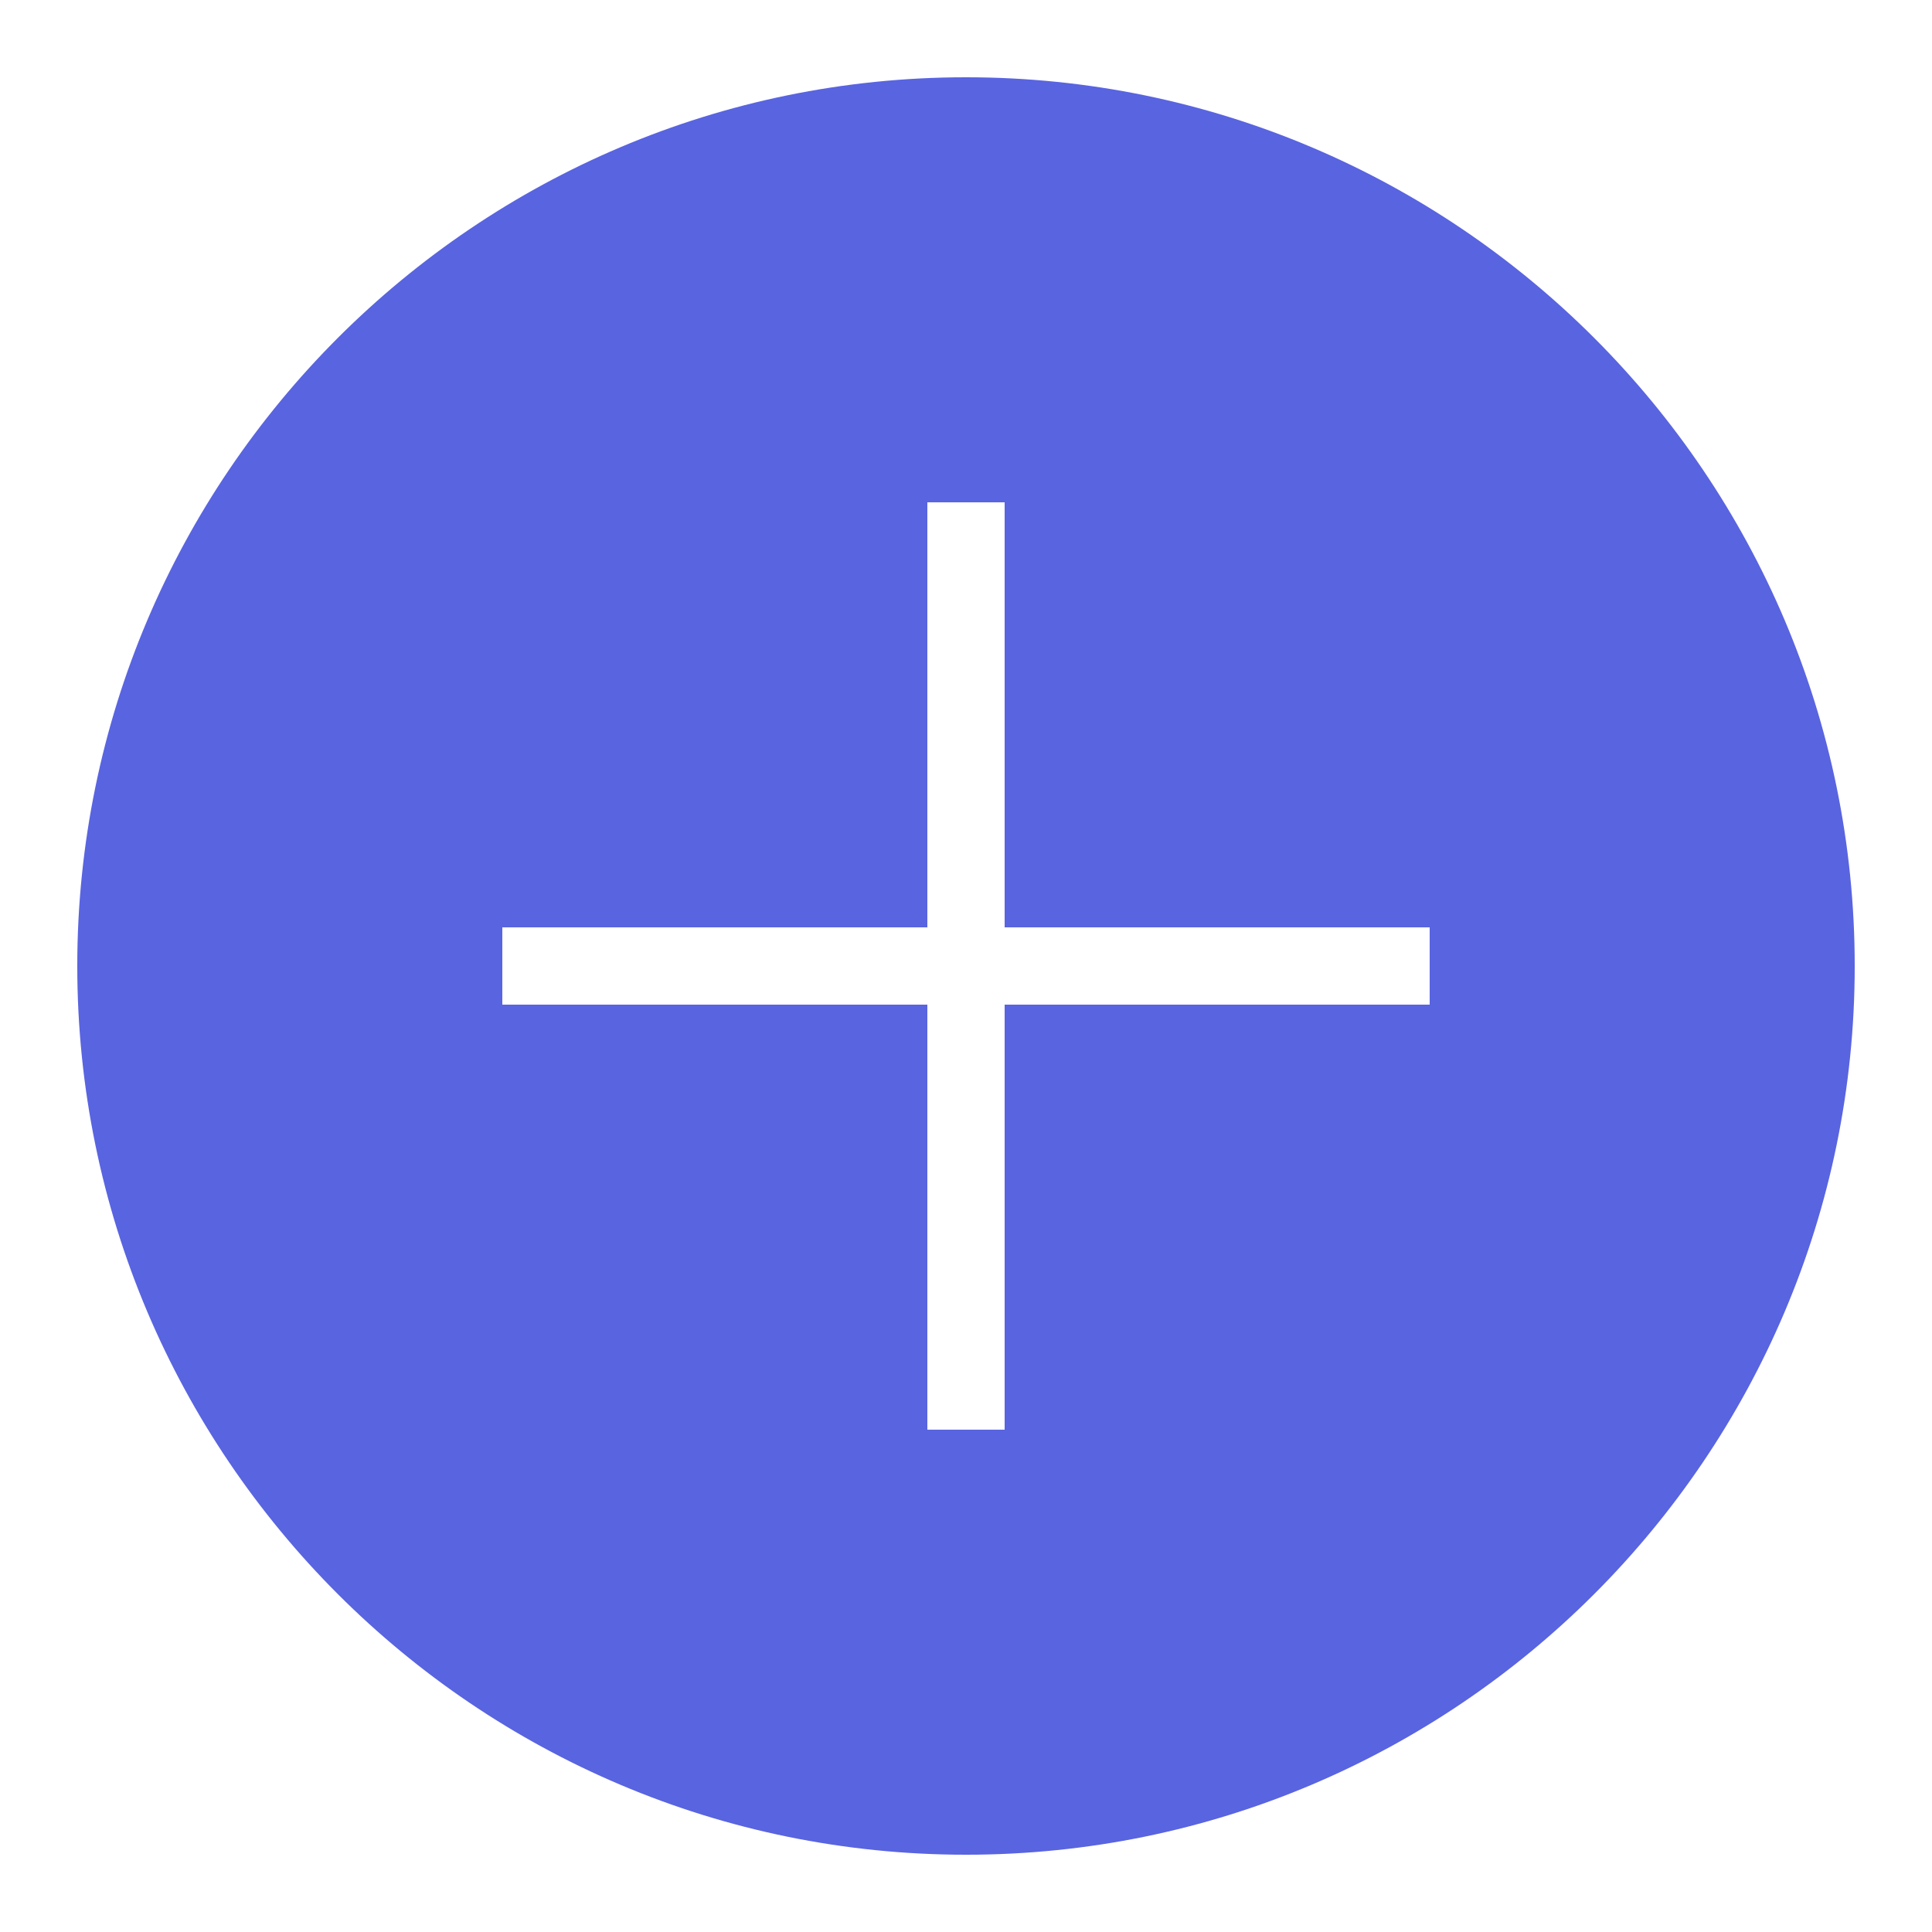
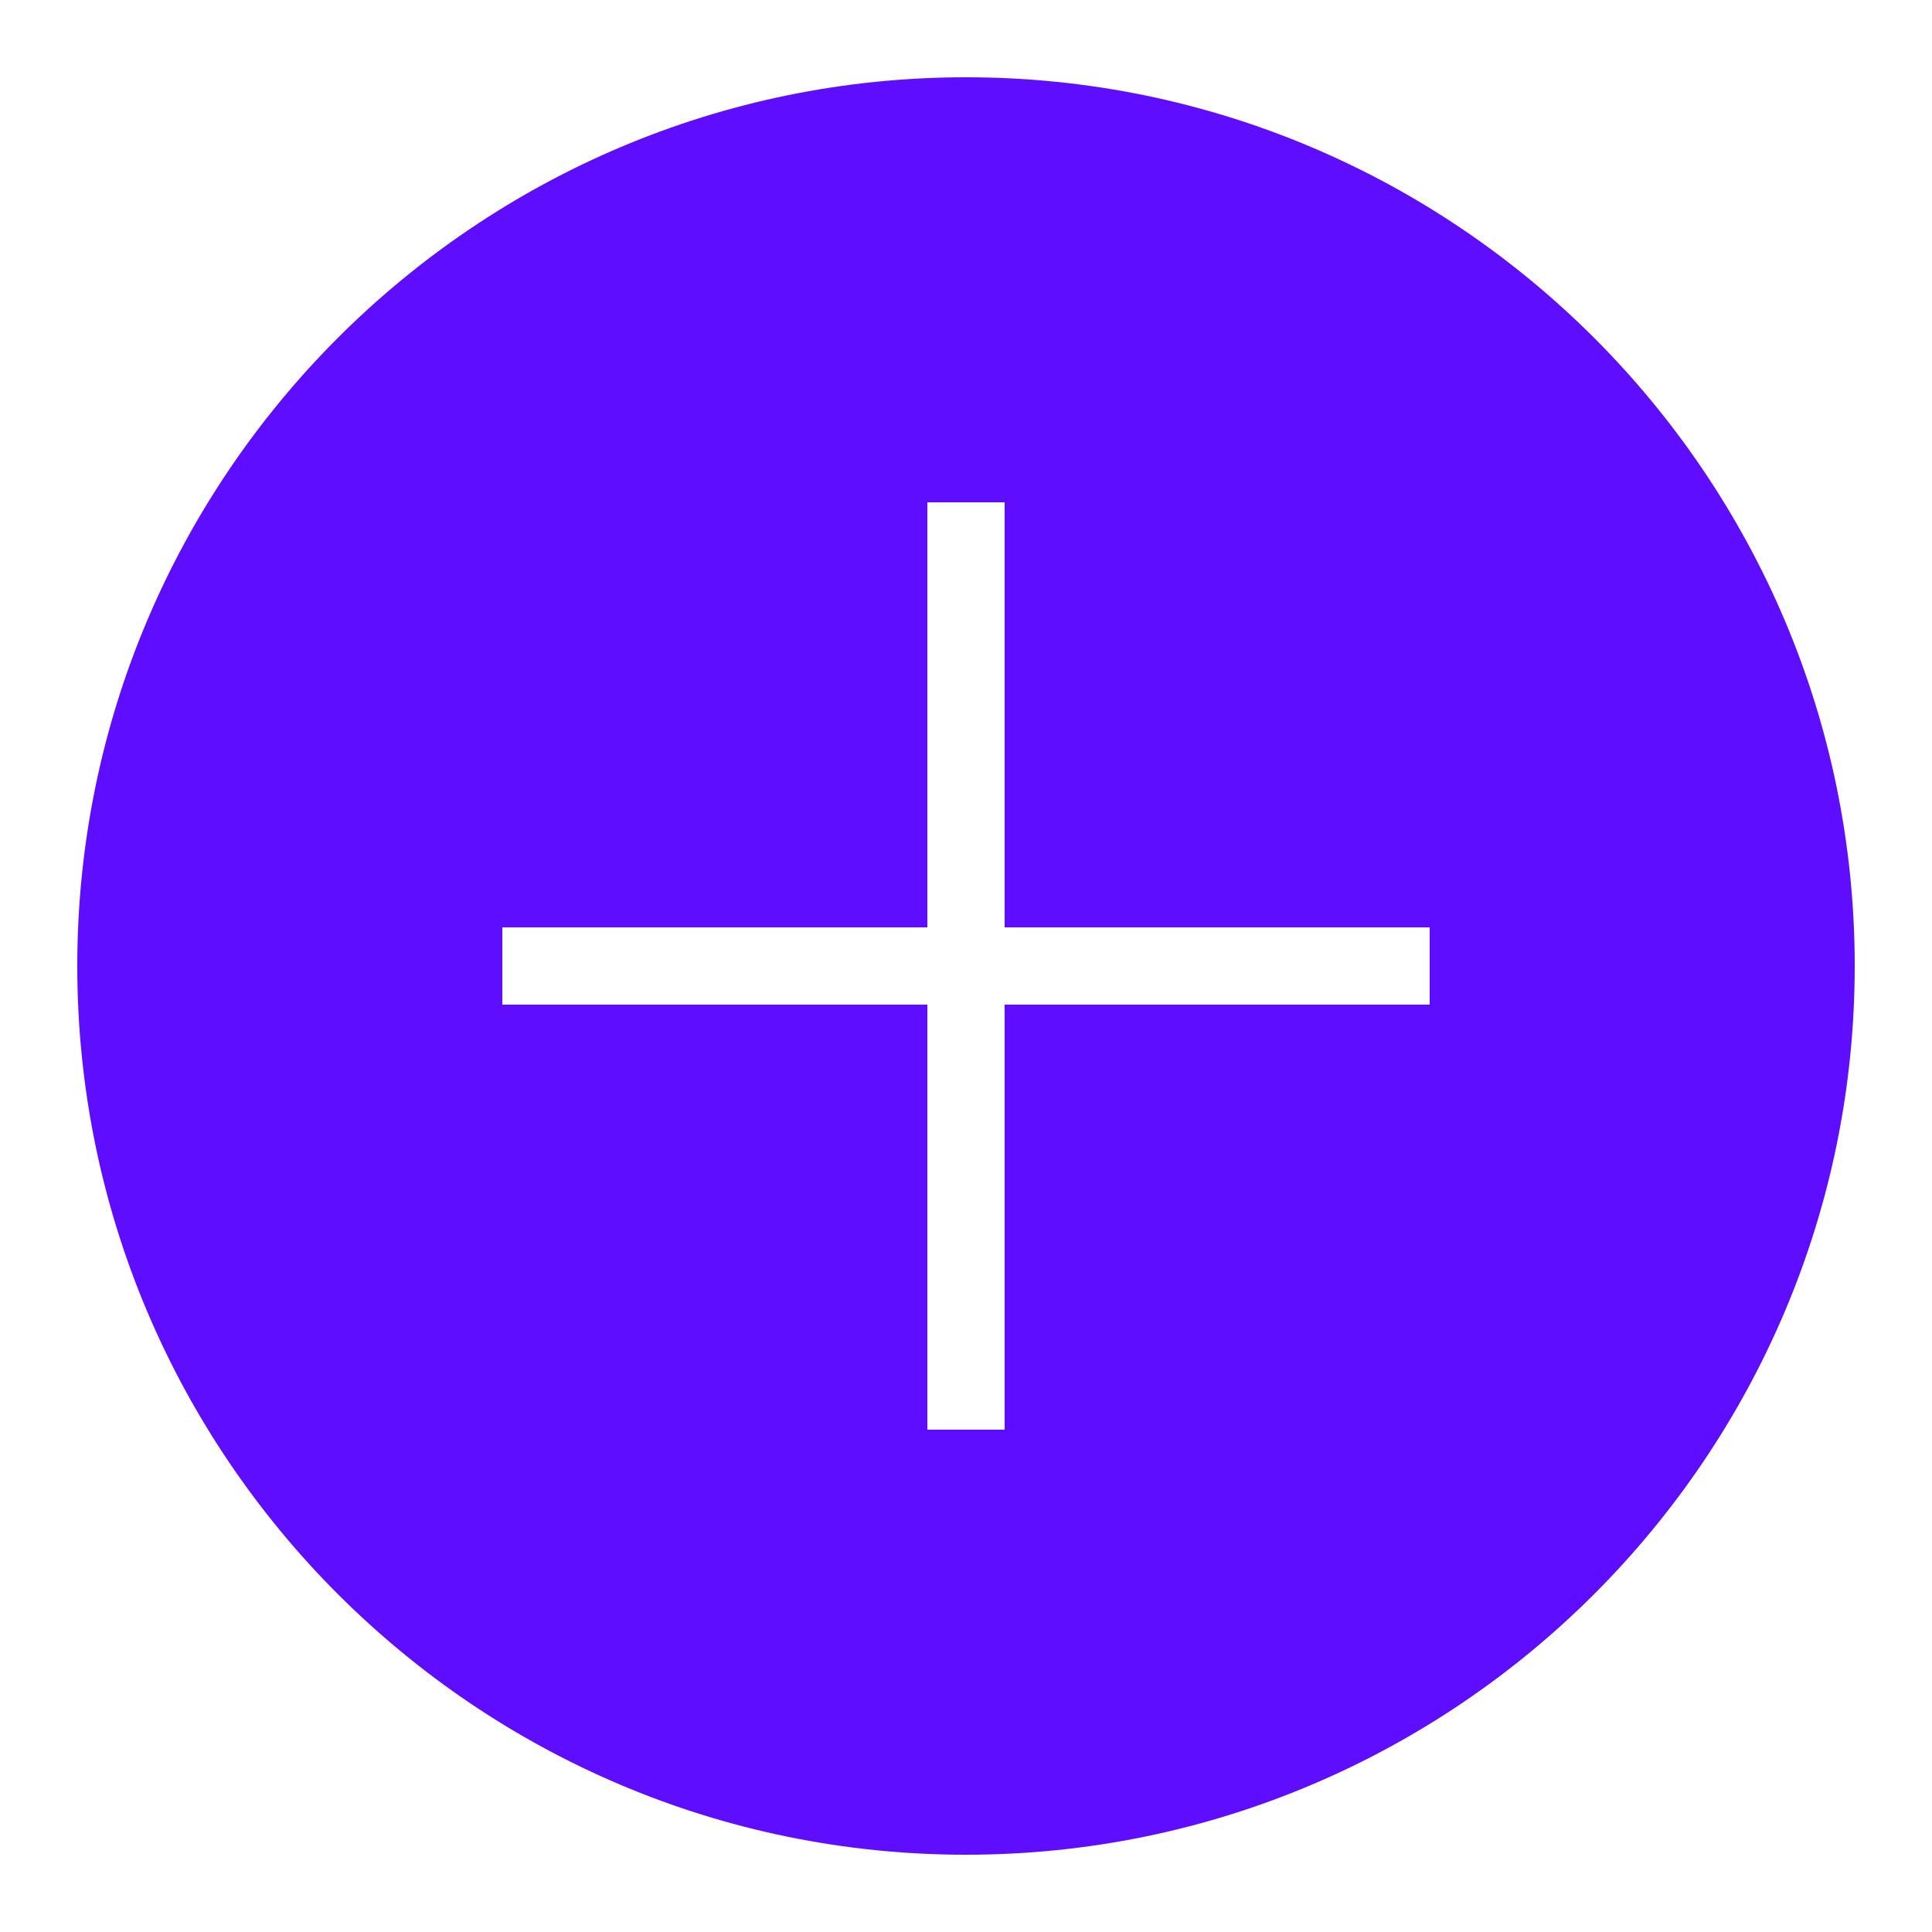
<svg xmlns="http://www.w3.org/2000/svg" viewBox="0,0,256,256" width="50px" height="50px" fill-rule="nonzero">
-   <g fill="#5964e0" fill-rule="nonzero" stroke="none" stroke-width="1" stroke-linecap="butt" stroke-linejoin="miter" stroke-miterlimit="10" stroke-dasharray="" stroke-dashoffset="0" font-family="none" font-weight="none" font-size="none" text-anchor="none" style="mix-blend-mode: normal">
+   <g fill="#5e0dff" fill-rule="nonzero" stroke="none" stroke-width="1" stroke-linecap="butt" stroke-linejoin="miter" stroke-miterlimit="10" stroke-dasharray="" stroke-dashoffset="0" font-family="none" font-weight="none" font-size="none" text-anchor="none" style="mix-blend-mode: normal">
    <g transform="scale(5.12,5.12)">
      <path d="M25,2c-12.683,0 -23,10.317 -23,23c0,12.683 10.317,23 23,23c12.683,0 23,-10.317 23,-23c0,-12.683 -10.317,-23 -23,-23zM37,26h-11v11h-2v-11h-11v-2h11v-11h2v11h11z" />
    </g>
  </g>
</svg>
